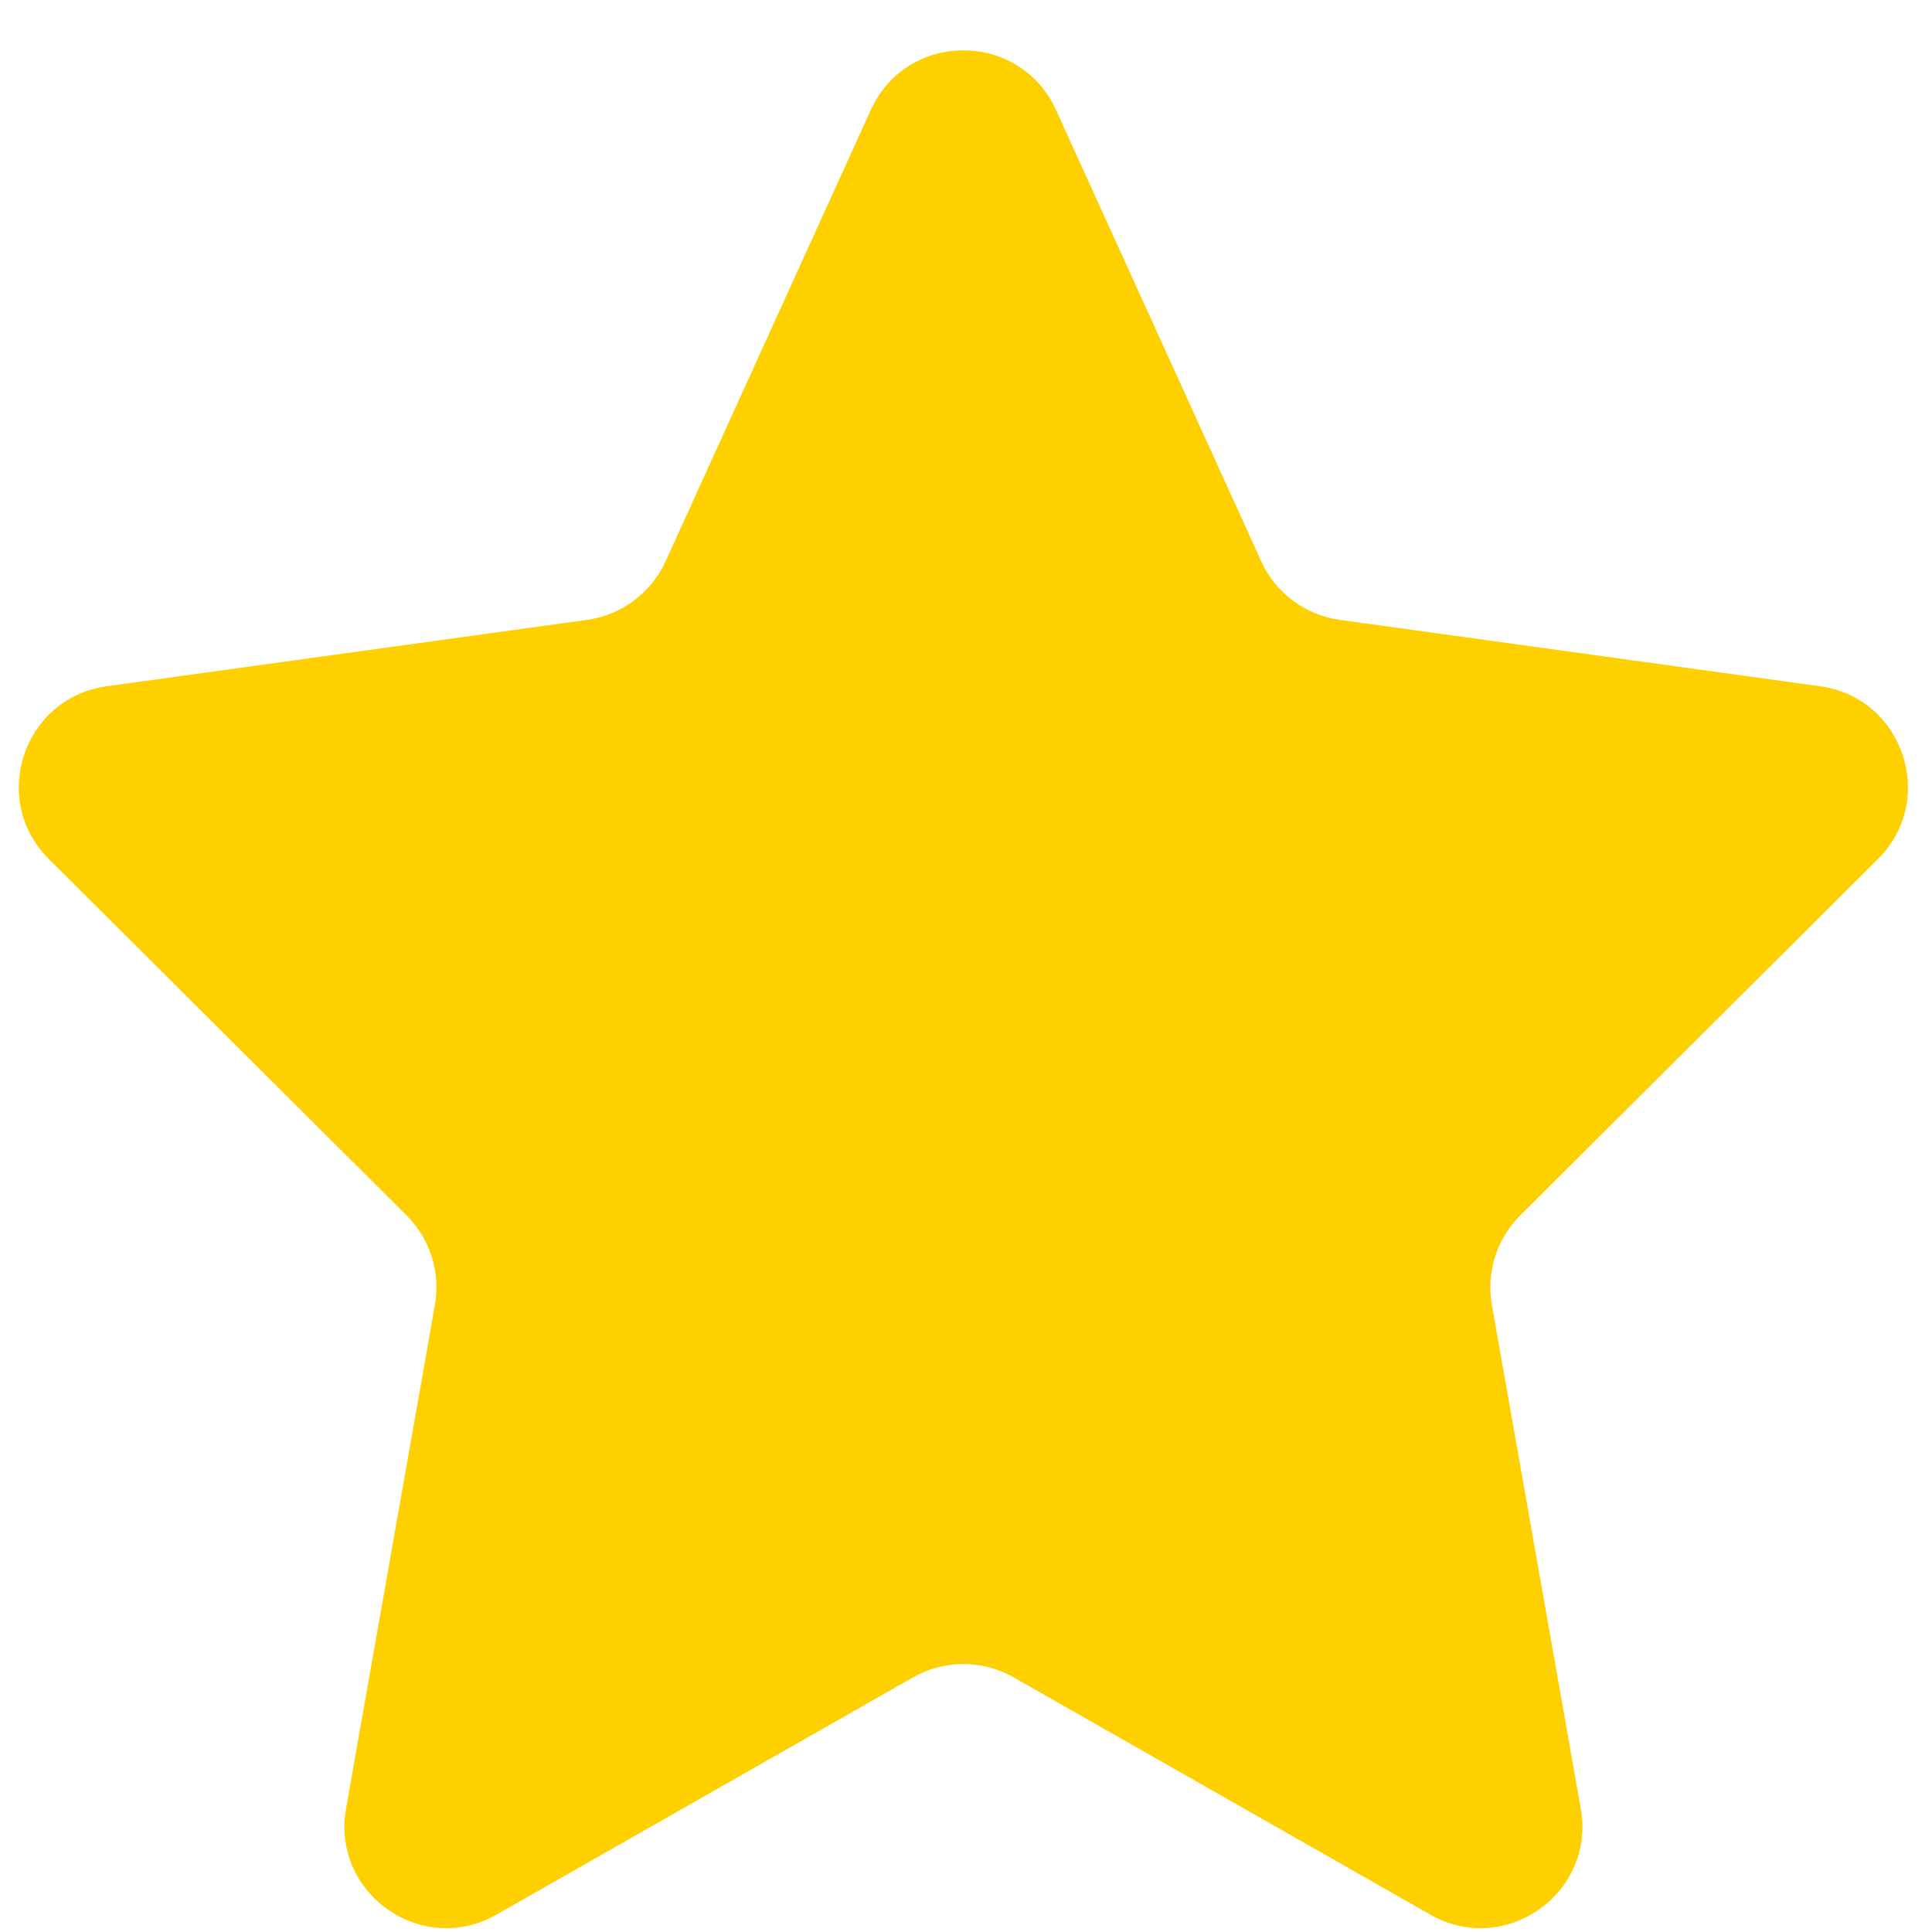
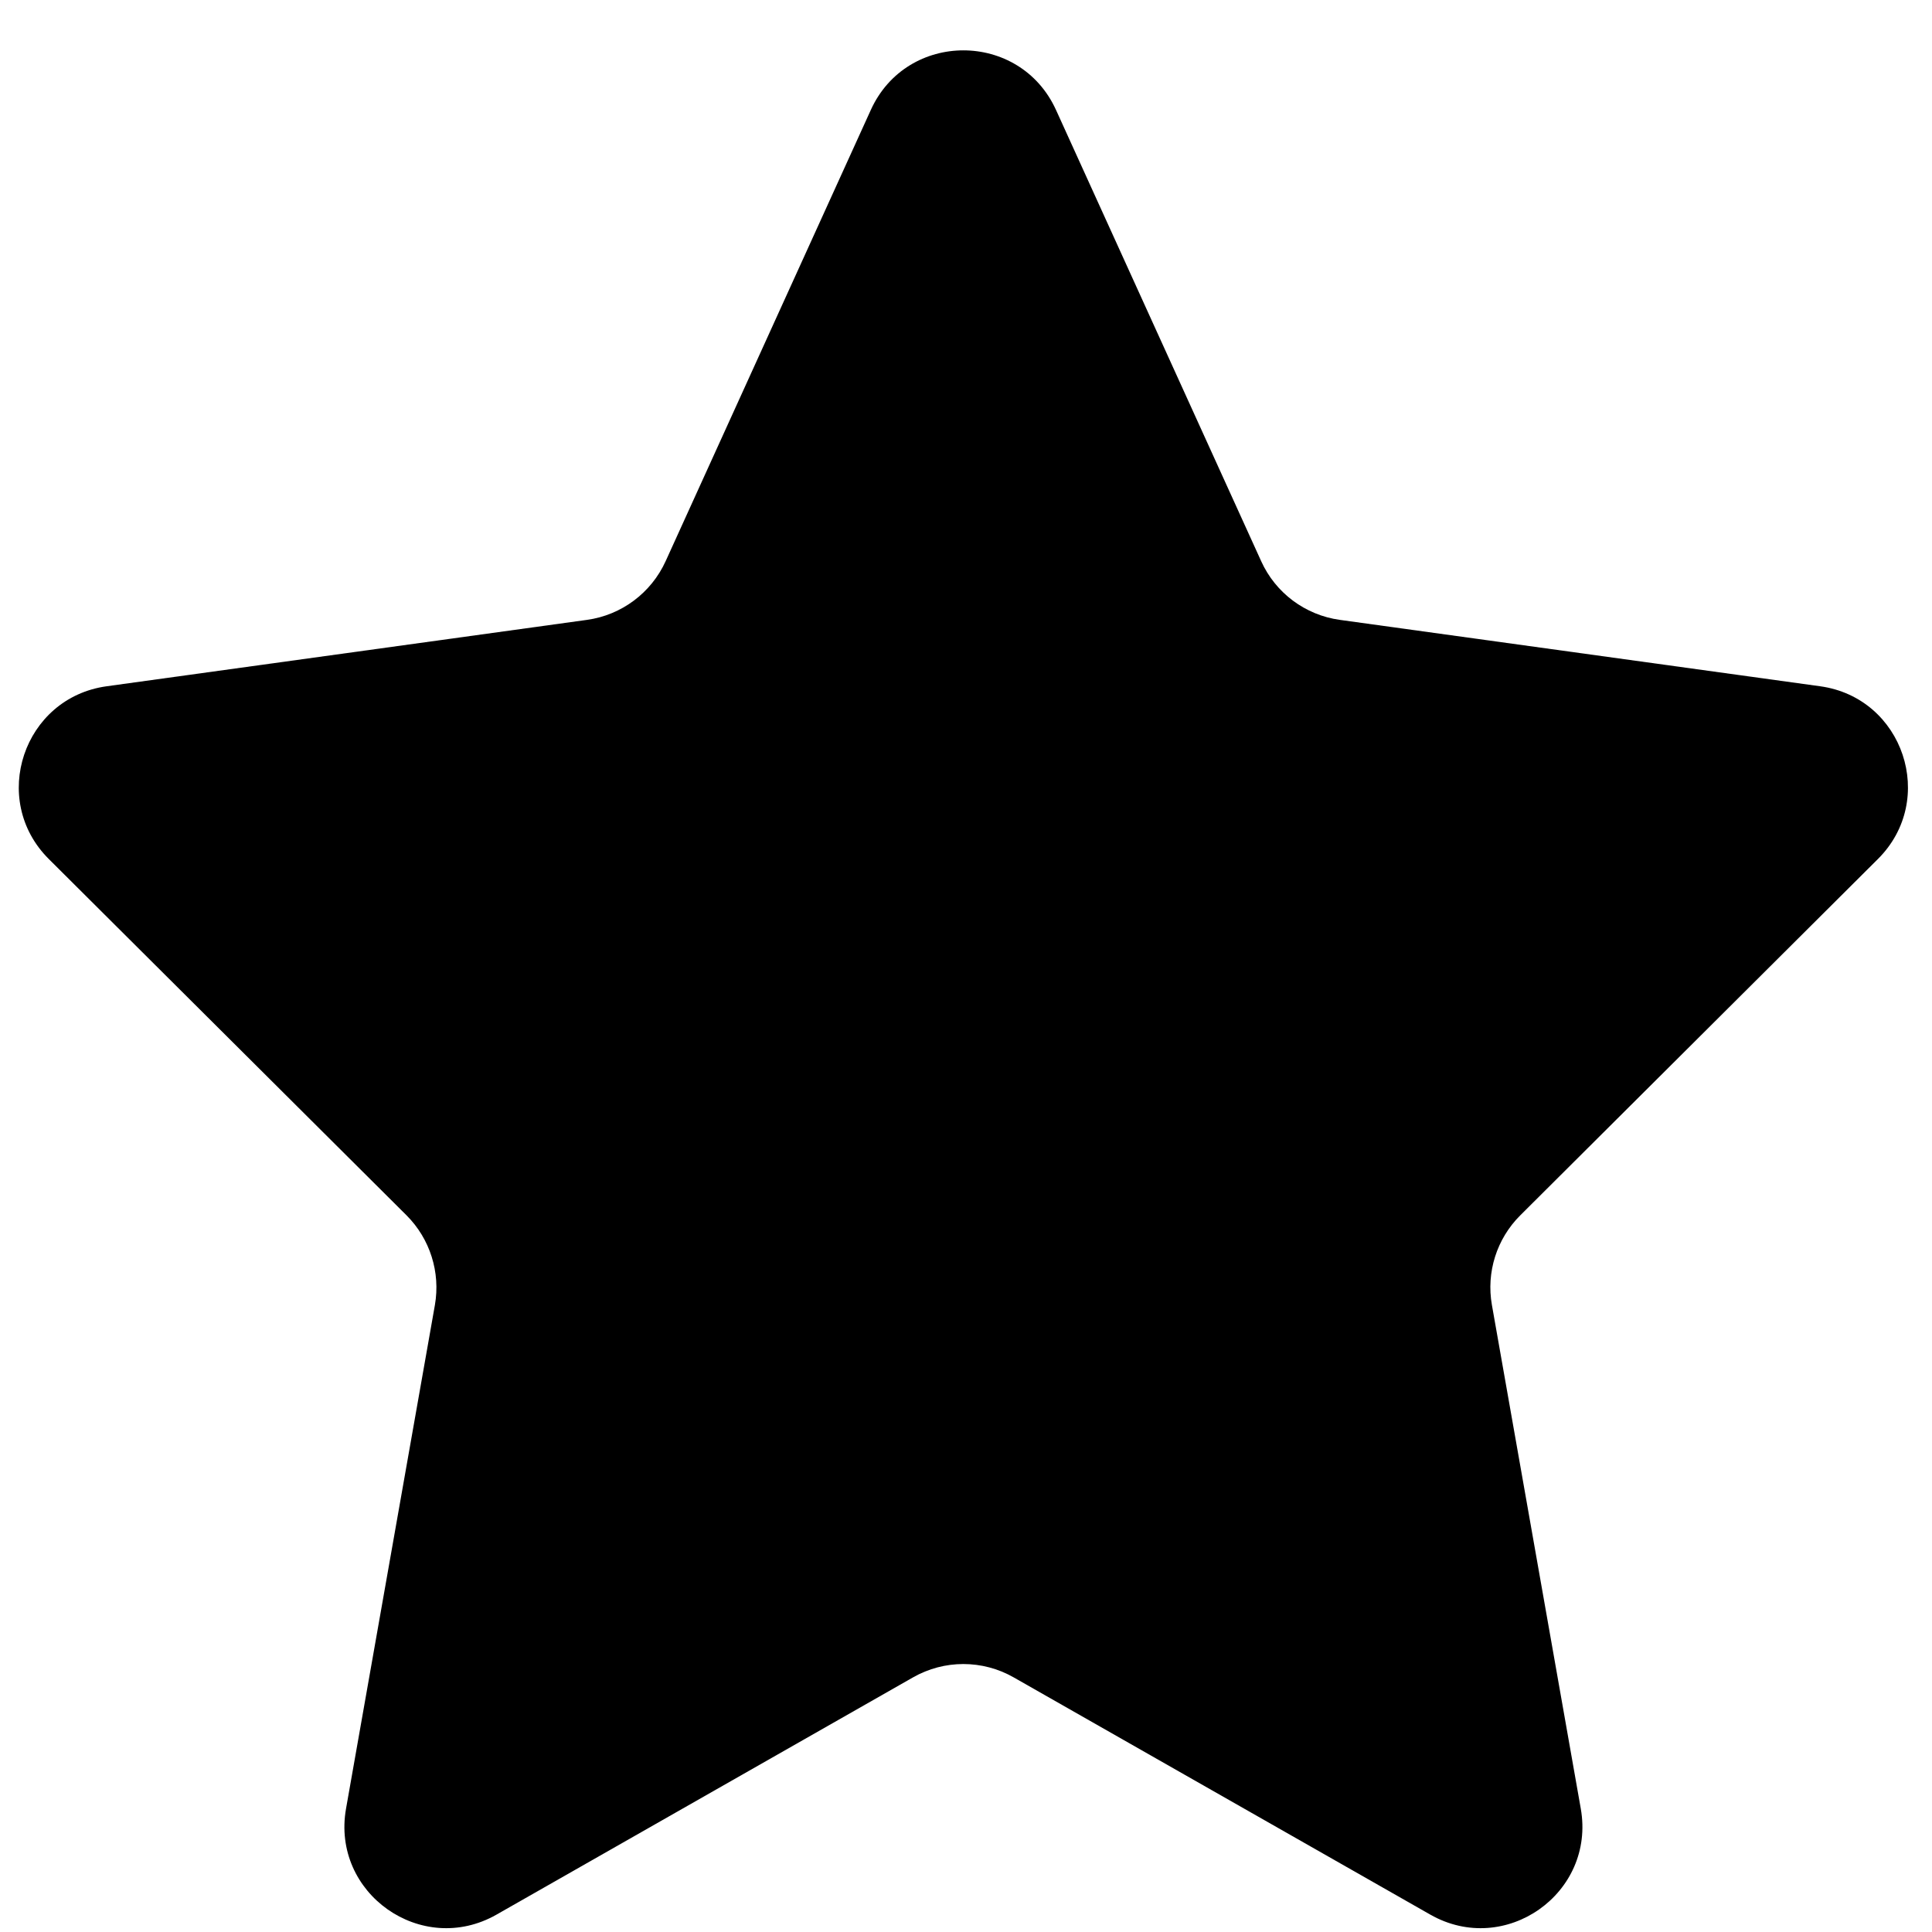
<svg xmlns="http://www.w3.org/2000/svg" viewBox="0 0 19 19" fill="none">
-   <path d="M8.564 1.081C8.919 0.3 10.029 0.3 10.385 1.081L12.403 5.519C12.544 5.831 12.836 6.049 13.176 6.096L17.9 6.749C18.719 6.862 19.054 7.865 18.468 8.448L14.951 11.952C14.719 12.183 14.615 12.512 14.672 12.834L15.546 17.787C15.693 18.62 14.802 19.248 14.066 18.829L9.969 16.496C9.662 16.321 9.286 16.321 8.979 16.496L4.883 18.829C4.147 19.248 3.256 18.62 3.403 17.787L4.277 12.834C4.333 12.512 4.229 12.183 3.998 11.952L0.48 8.448C-0.106 7.865 0.23 6.862 1.049 6.749L5.773 6.096C6.112 6.049 6.404 5.831 6.546 5.519L8.564 1.081Z" fill="#FFD000" />
+   <path d="M8.564 1.081C8.919 0.3 10.029 0.3 10.385 1.081L12.403 5.519C12.544 5.831 12.836 6.049 13.176 6.096L17.9 6.749C18.719 6.862 19.054 7.865 18.468 8.448L14.951 11.952C14.719 12.183 14.615 12.512 14.672 12.834L15.546 17.787C15.693 18.62 14.802 19.248 14.066 18.829L9.969 16.496C9.662 16.321 9.286 16.321 8.979 16.496L4.883 18.829C4.147 19.248 3.256 18.62 3.403 17.787L4.277 12.834C4.333 12.512 4.229 12.183 3.998 11.952L0.48 8.448C-0.106 7.865 0.23 6.862 1.049 6.749L5.773 6.096C6.112 6.049 6.404 5.831 6.546 5.519L8.564 1.081Z" fill="currentColor" />
</svg>
